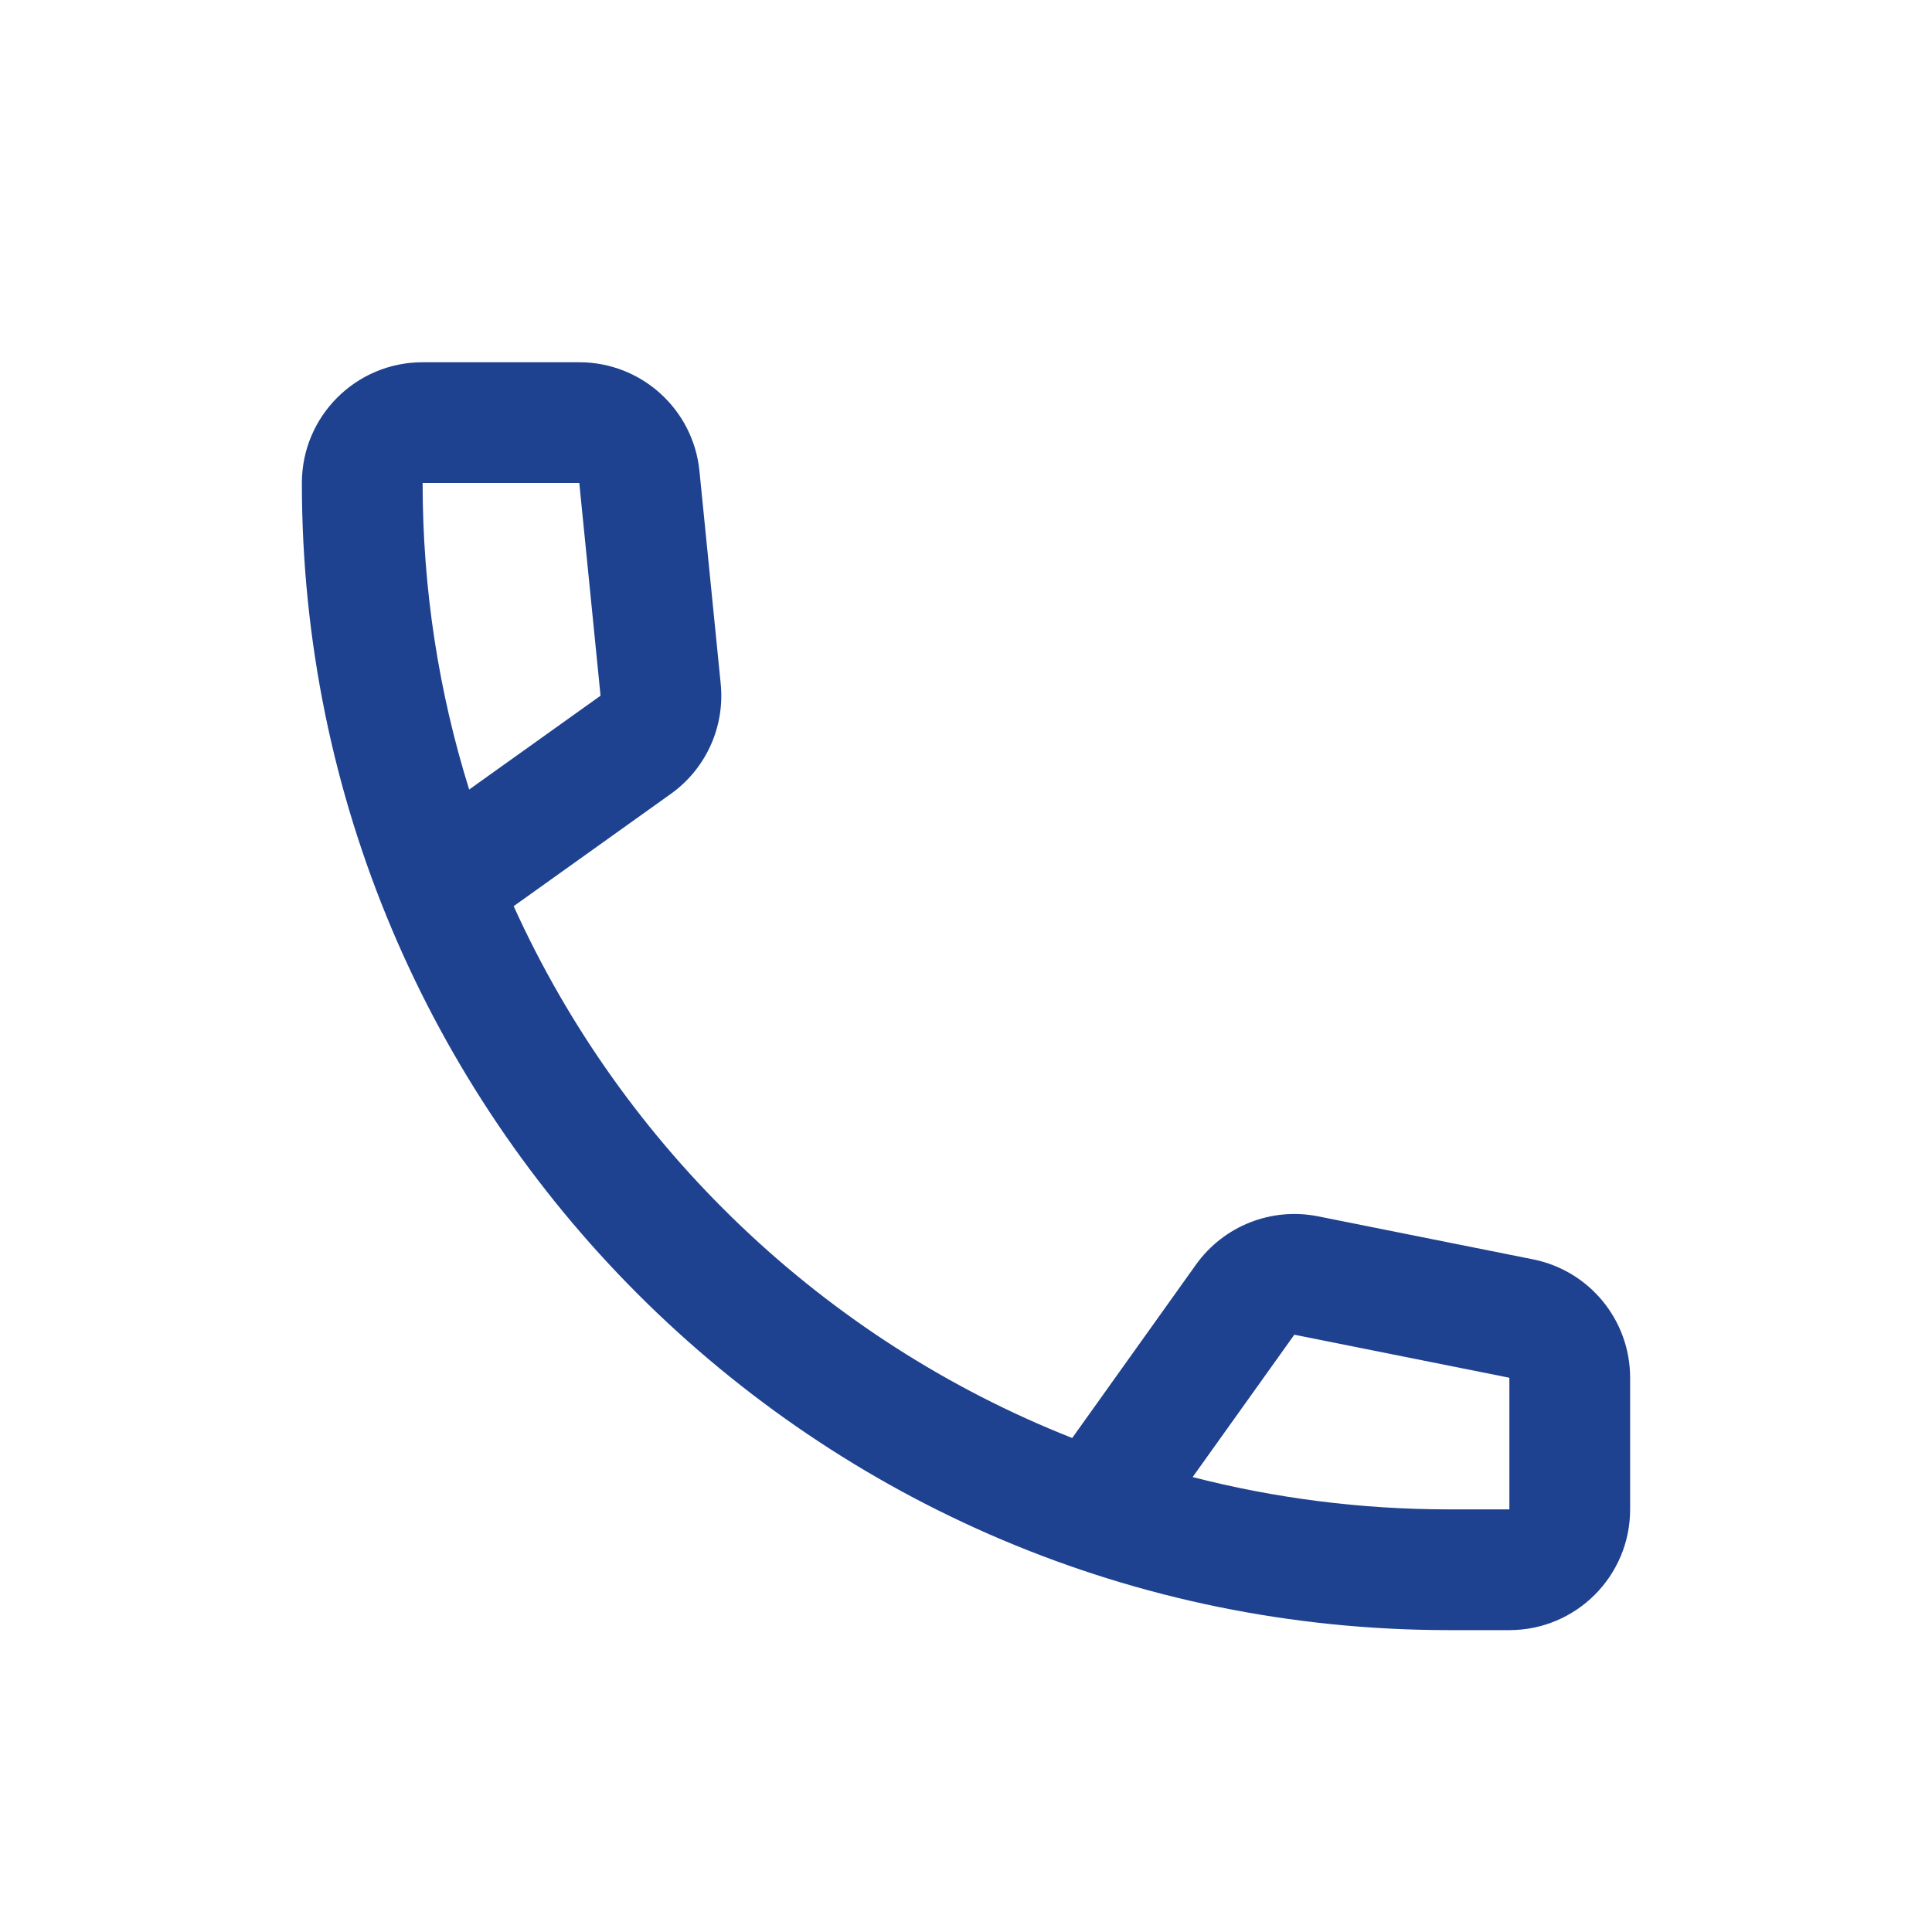
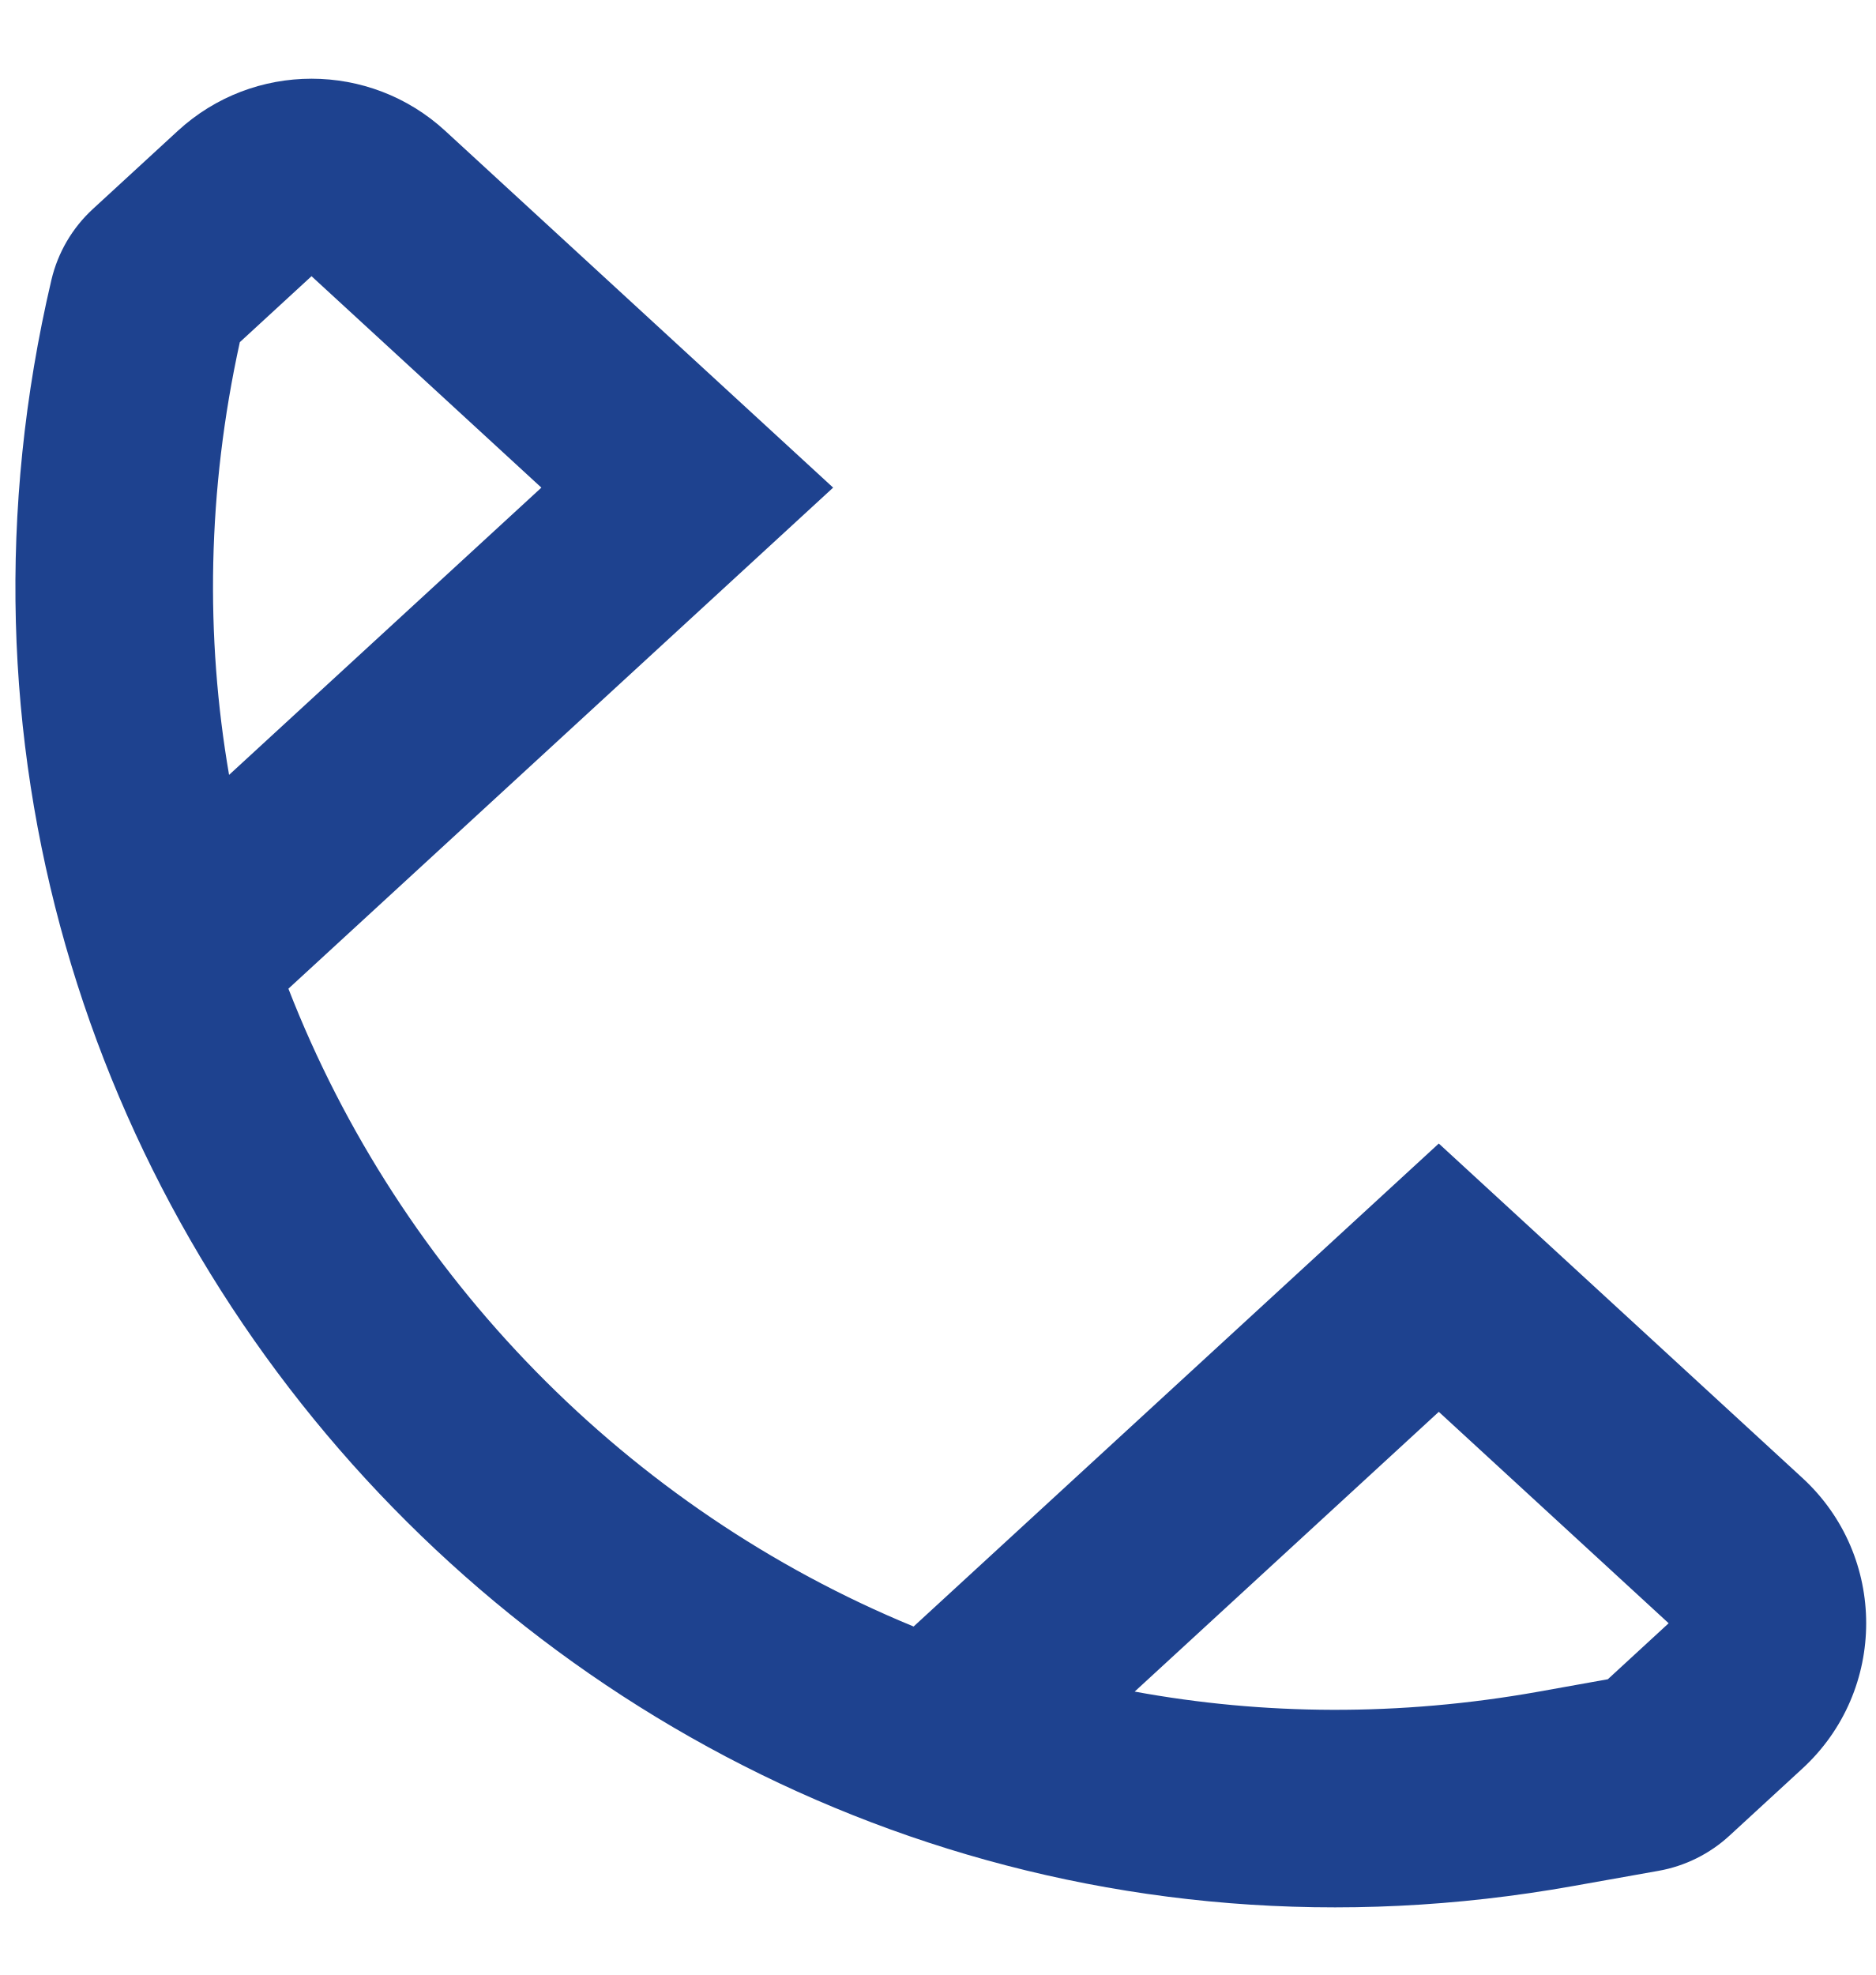
- <svg xmlns="http://www.w3.org/2000/svg" width="32" height="32" viewBox="0 0 32 32" fill="none">
-   <path fill-rule="evenodd" clip-rule="evenodd" d="M5 8C5 6.895 5.895 6 7 6H9.595C10.623 6 11.483 6.779 11.585 7.801L11.937 11.324C12.009 12.037 11.693 12.734 11.11 13.15L8.508 15.009C10.324 19.017 13.649 22.195 17.759 23.818L19.81 20.945C20.268 20.305 21.058 19.992 21.83 20.146L25.392 20.859C26.327 21.046 27 21.866 27 22.82V25C27 26.105 26.105 27 25 27H24C13.507 27 5 18.493 5 8ZM19.754 24.465C21.111 24.814 22.534 25 24 25H25V22.82L21.438 22.107L19.754 24.465ZM7.771 13.077L9.947 11.523L9.595 8H7C7 9.769 7.27 11.474 7.771 13.077Z" fill="#1E428F" />
+ <svg xmlns="http://www.w3.org/2000/svg" width="19" height="20" viewBox="0 0 19 20" fill="none">
+   <path fill-rule="evenodd" clip-rule="evenodd" d="M1.801 1.325C2.566 0.621 3.744 0.621 4.509 1.325L8.438 4.938L2.921 10.012C4.053 12.922 6.358 15.28 9.253 16.471L14.572 11.58L18.254 14.966C19.116 15.758 19.116 17.118 18.254 17.91L17.516 18.589C17.316 18.773 17.067 18.897 16.798 18.945L15.933 19.099C6.441 20.797 -1.685 12.22 0.521 2.833C0.586 2.558 0.732 2.308 0.941 2.116L1.801 1.325ZM11.492 17.13C12.792 17.369 14.169 17.383 15.581 17.131L16.284 17.005L16.9 16.438L14.572 14.297L11.492 17.13ZM2.32 7.847L5.483 4.938L3.155 2.797L2.429 3.465C2.098 4.97 2.079 6.449 2.32 7.847Z" fill="#1E428F" />
</svg>
